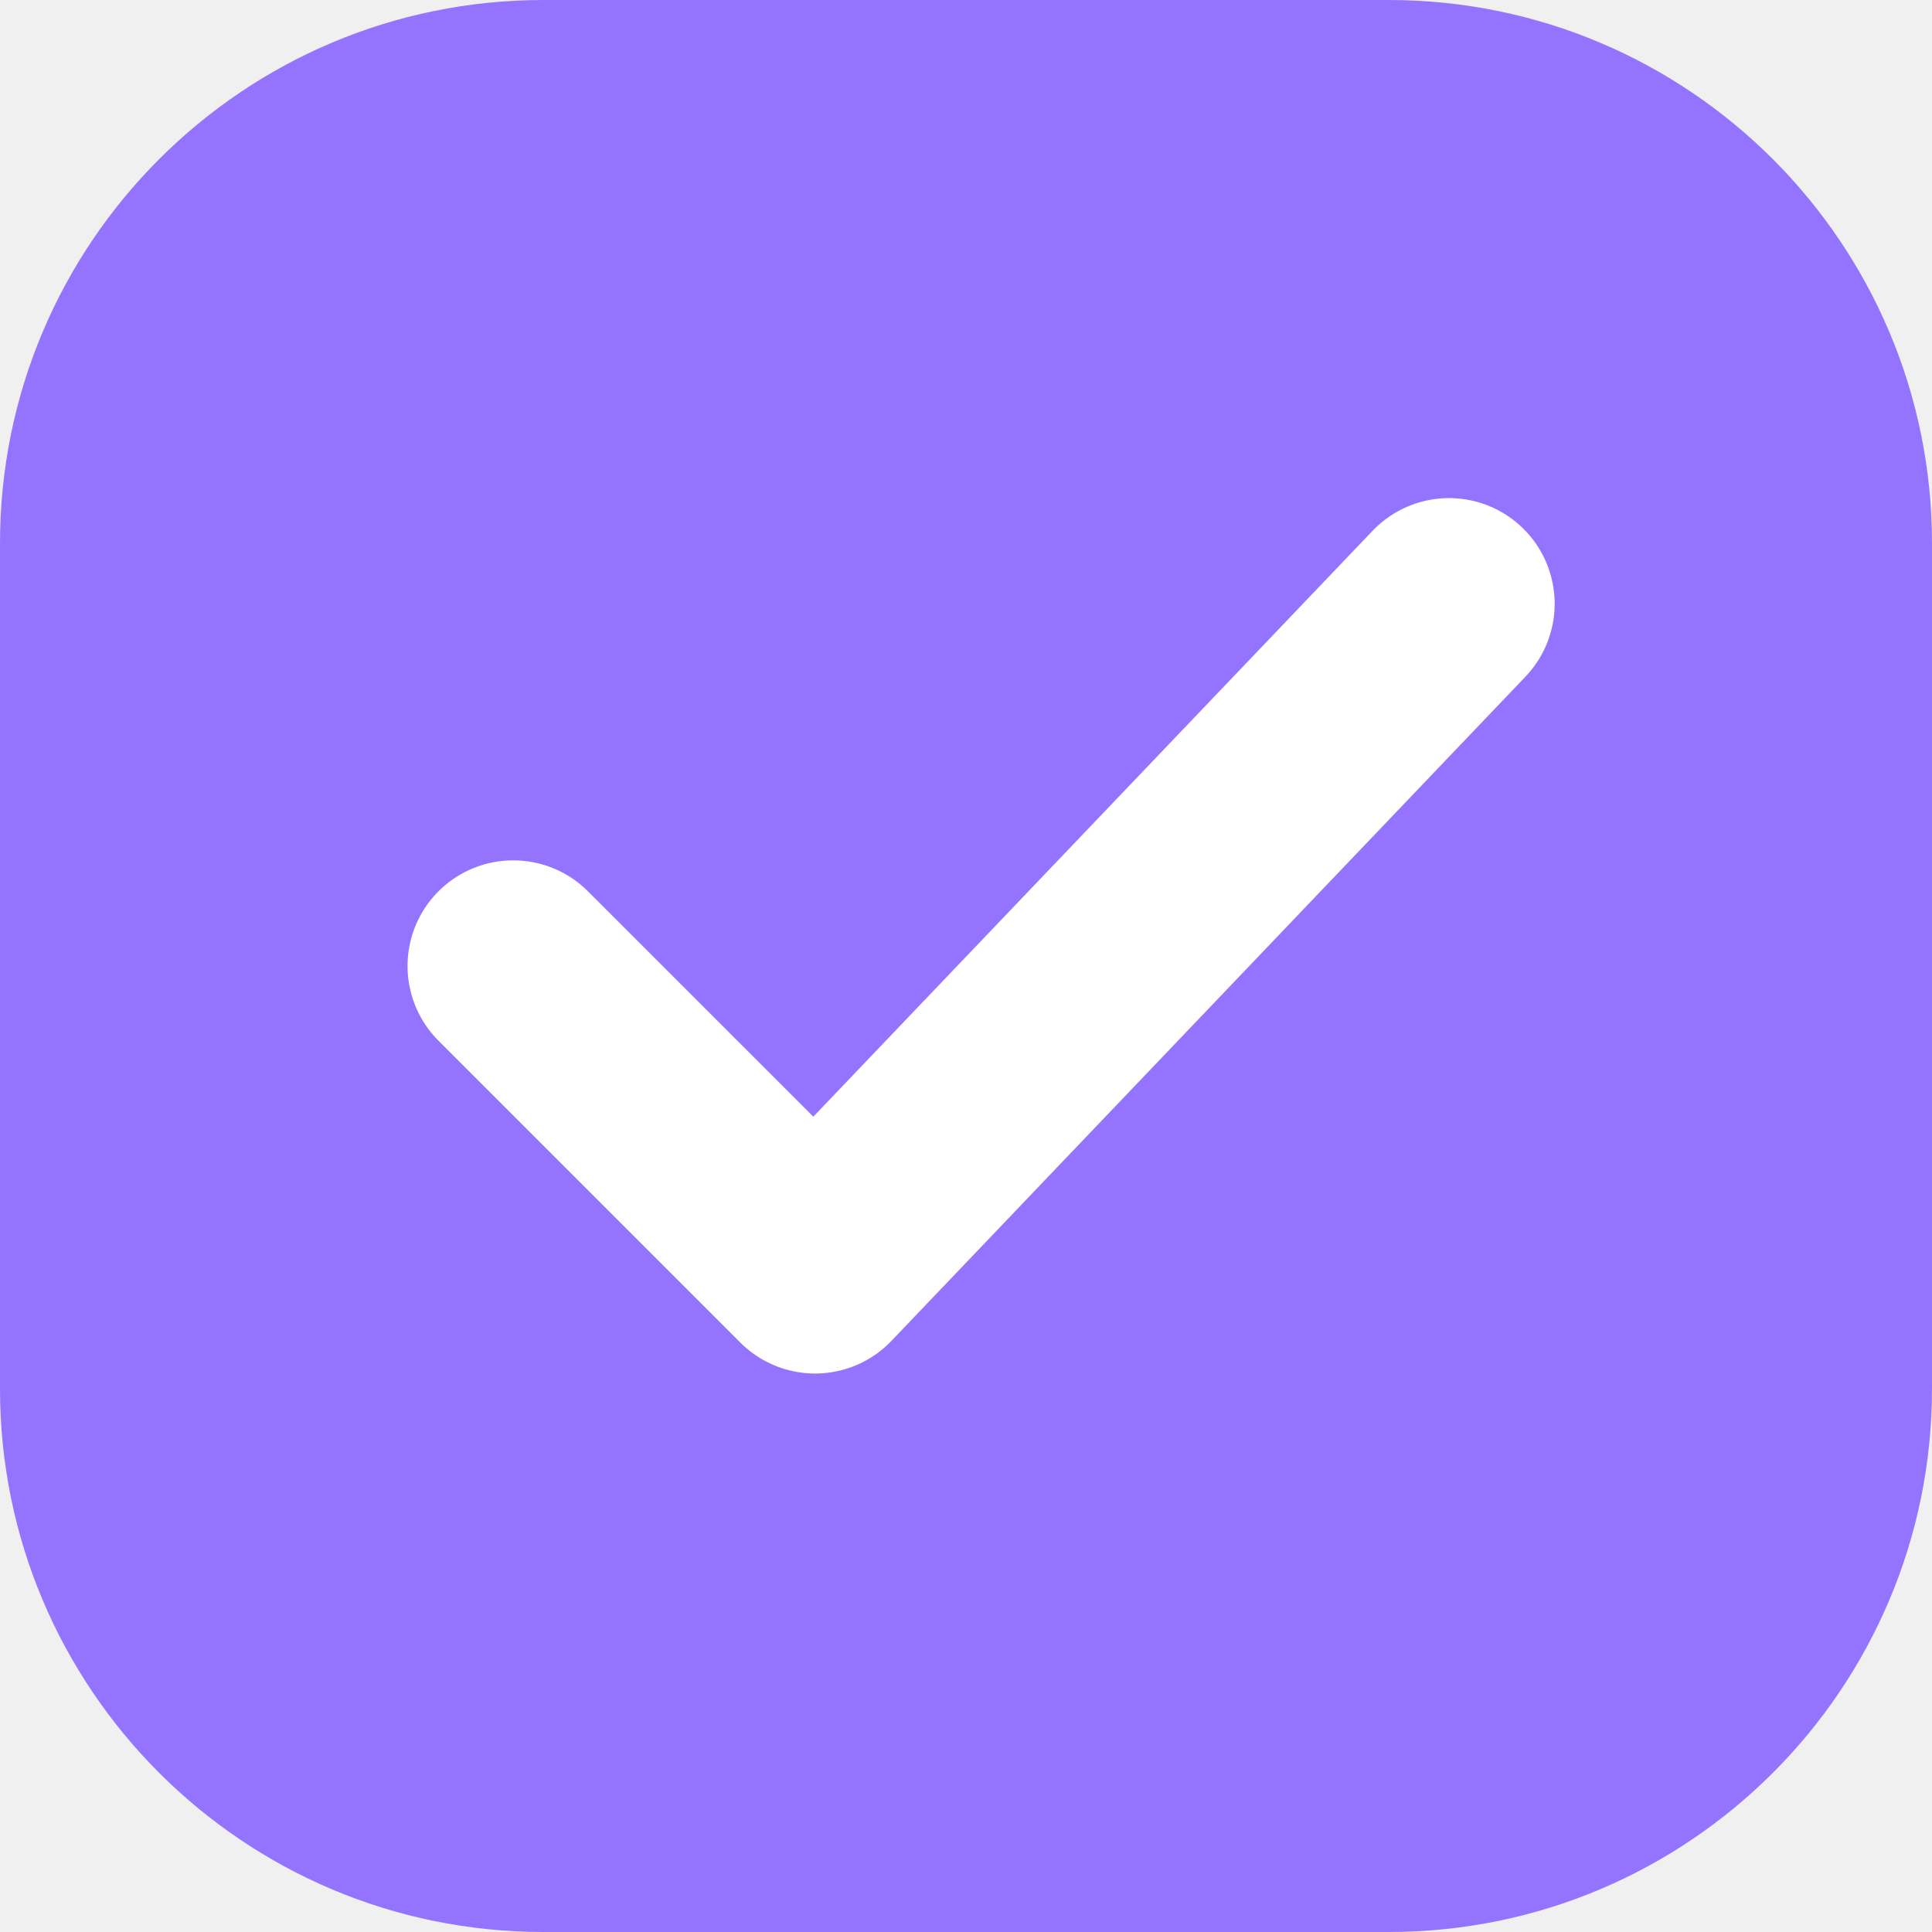
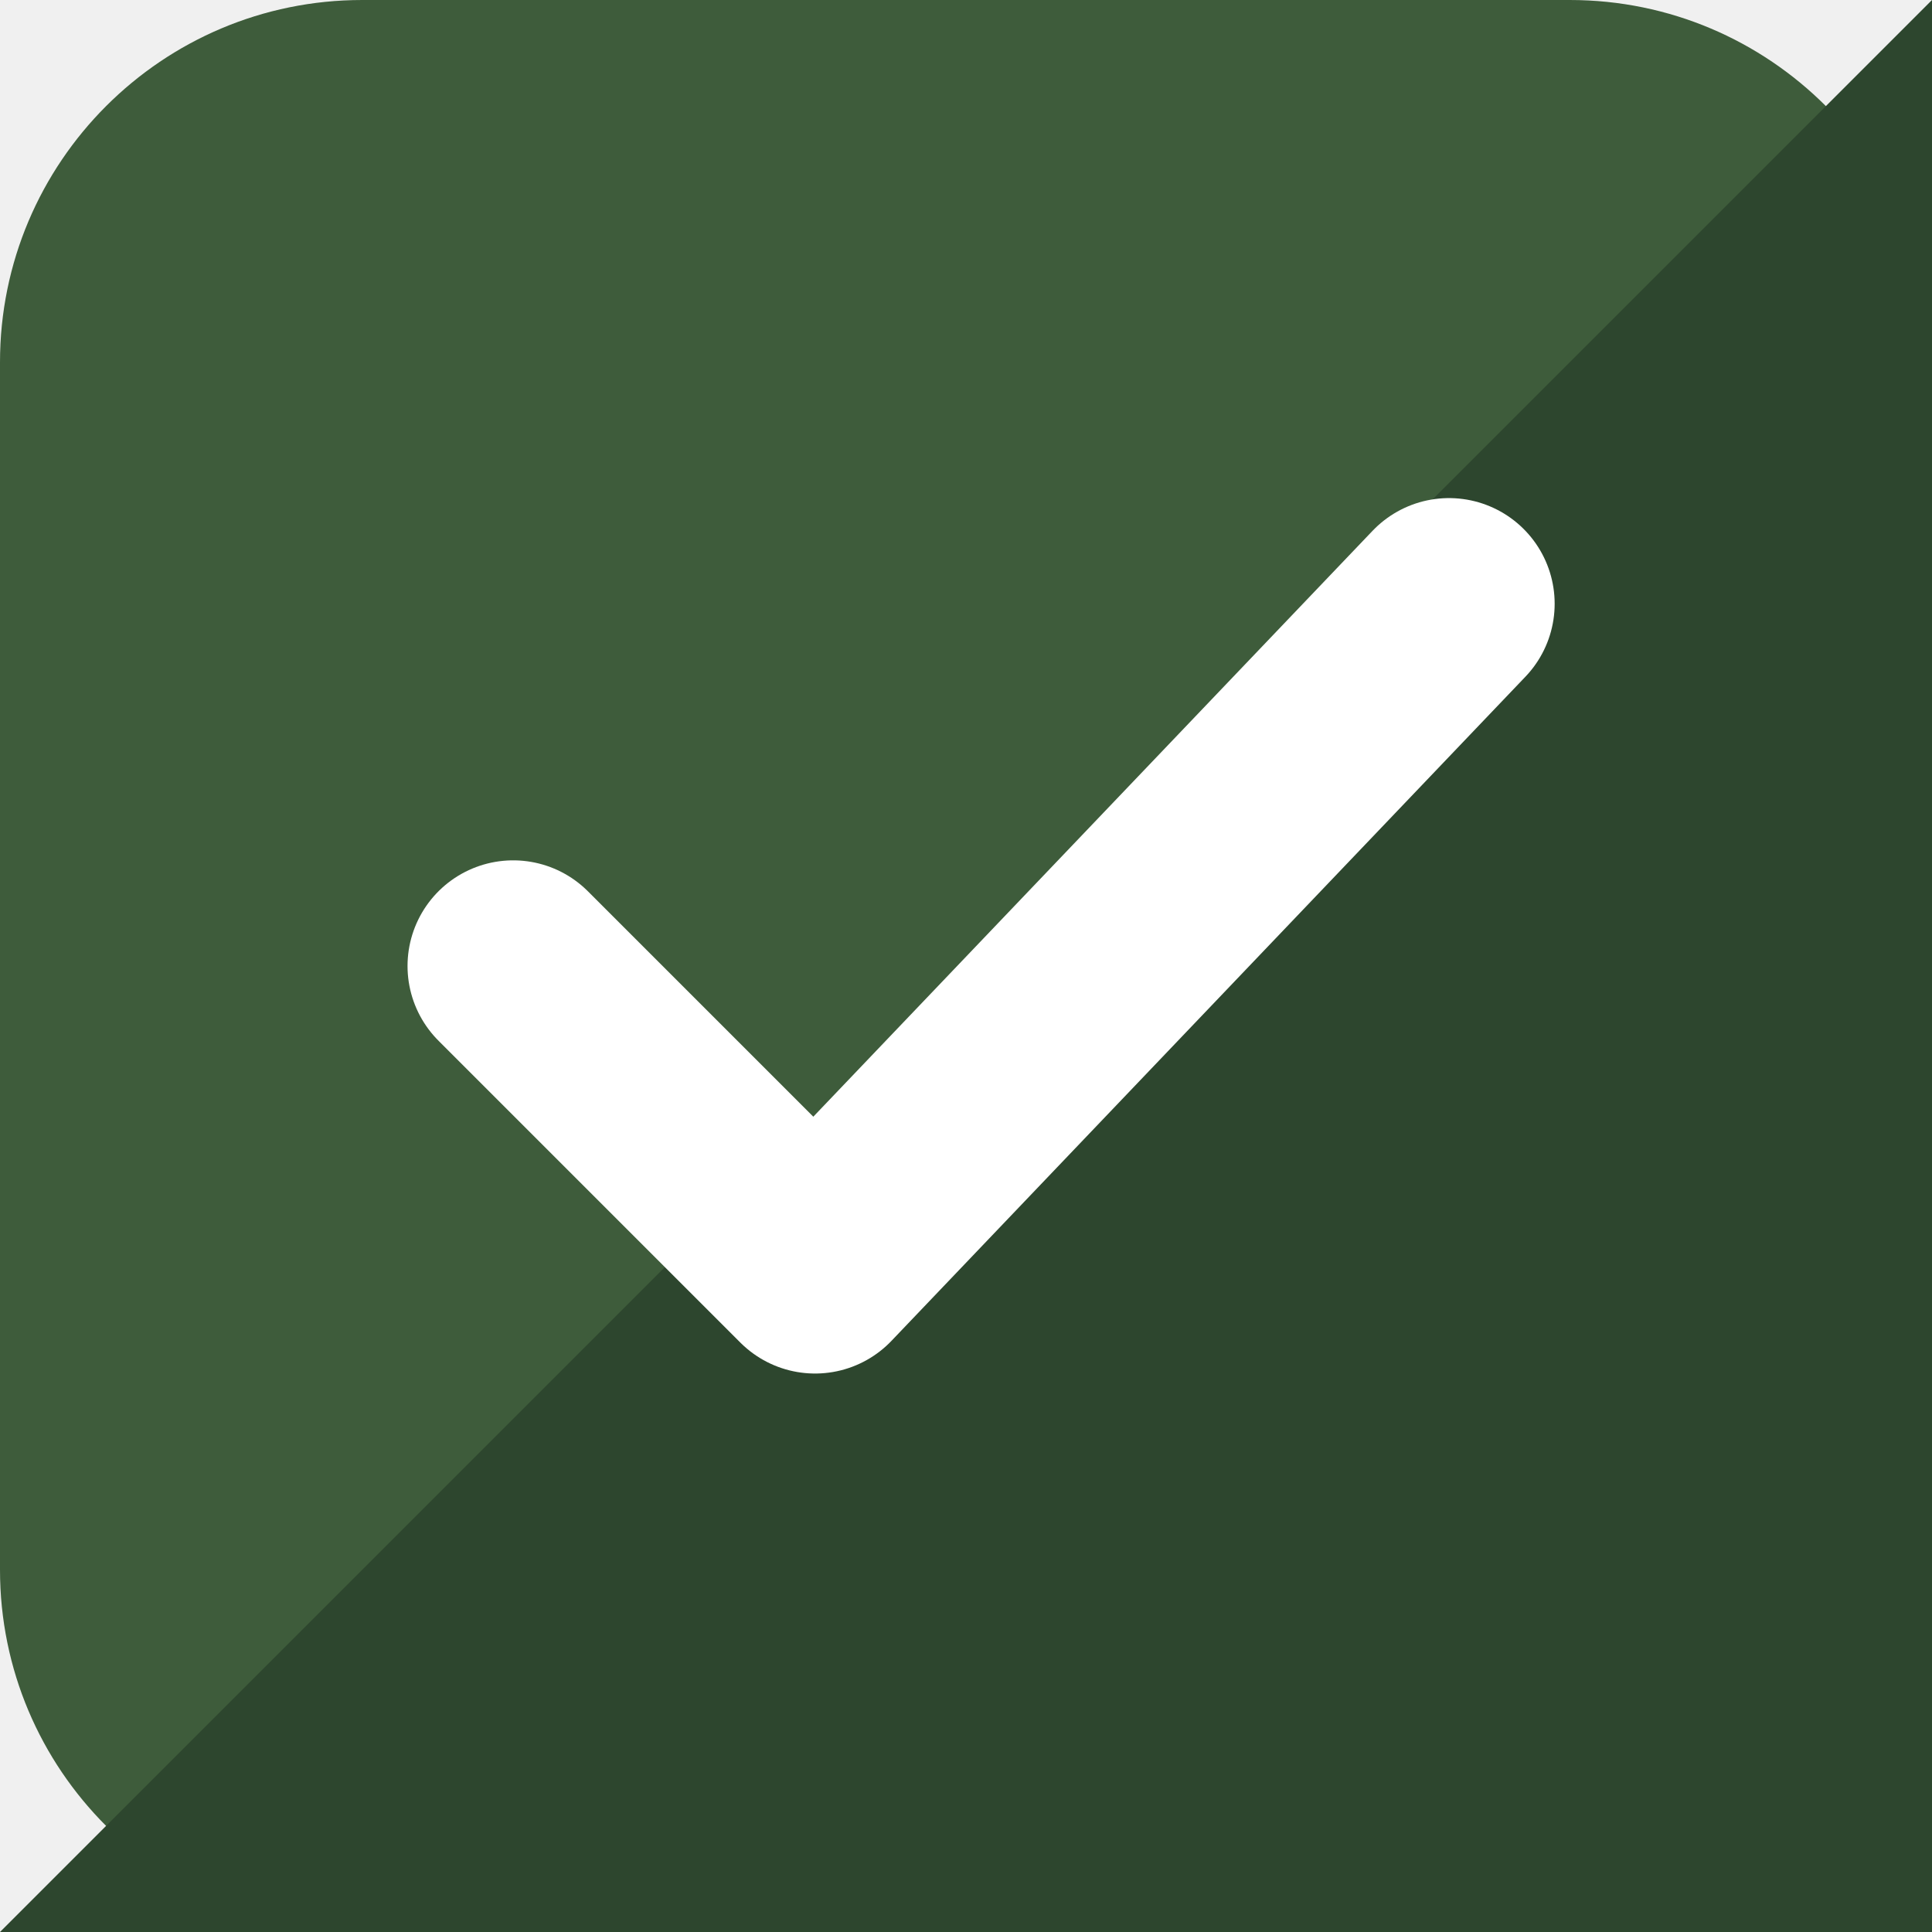
<svg xmlns="http://www.w3.org/2000/svg" viewBox="0 0 64 64">
-   <rect width="64" height="64" rx="18" fill="#9474ff" />
+   <rect width="64" height="64" rx="12" fill="#3e5c3b" />
+   <path d="M64 0v64H0z" fill="#2d462e" />
  <path d="m17 32 10 10 21-22" fill="none" stroke="#fff" stroke-width="7" stroke-linecap="round" stroke-linejoin="round" />
</svg>
